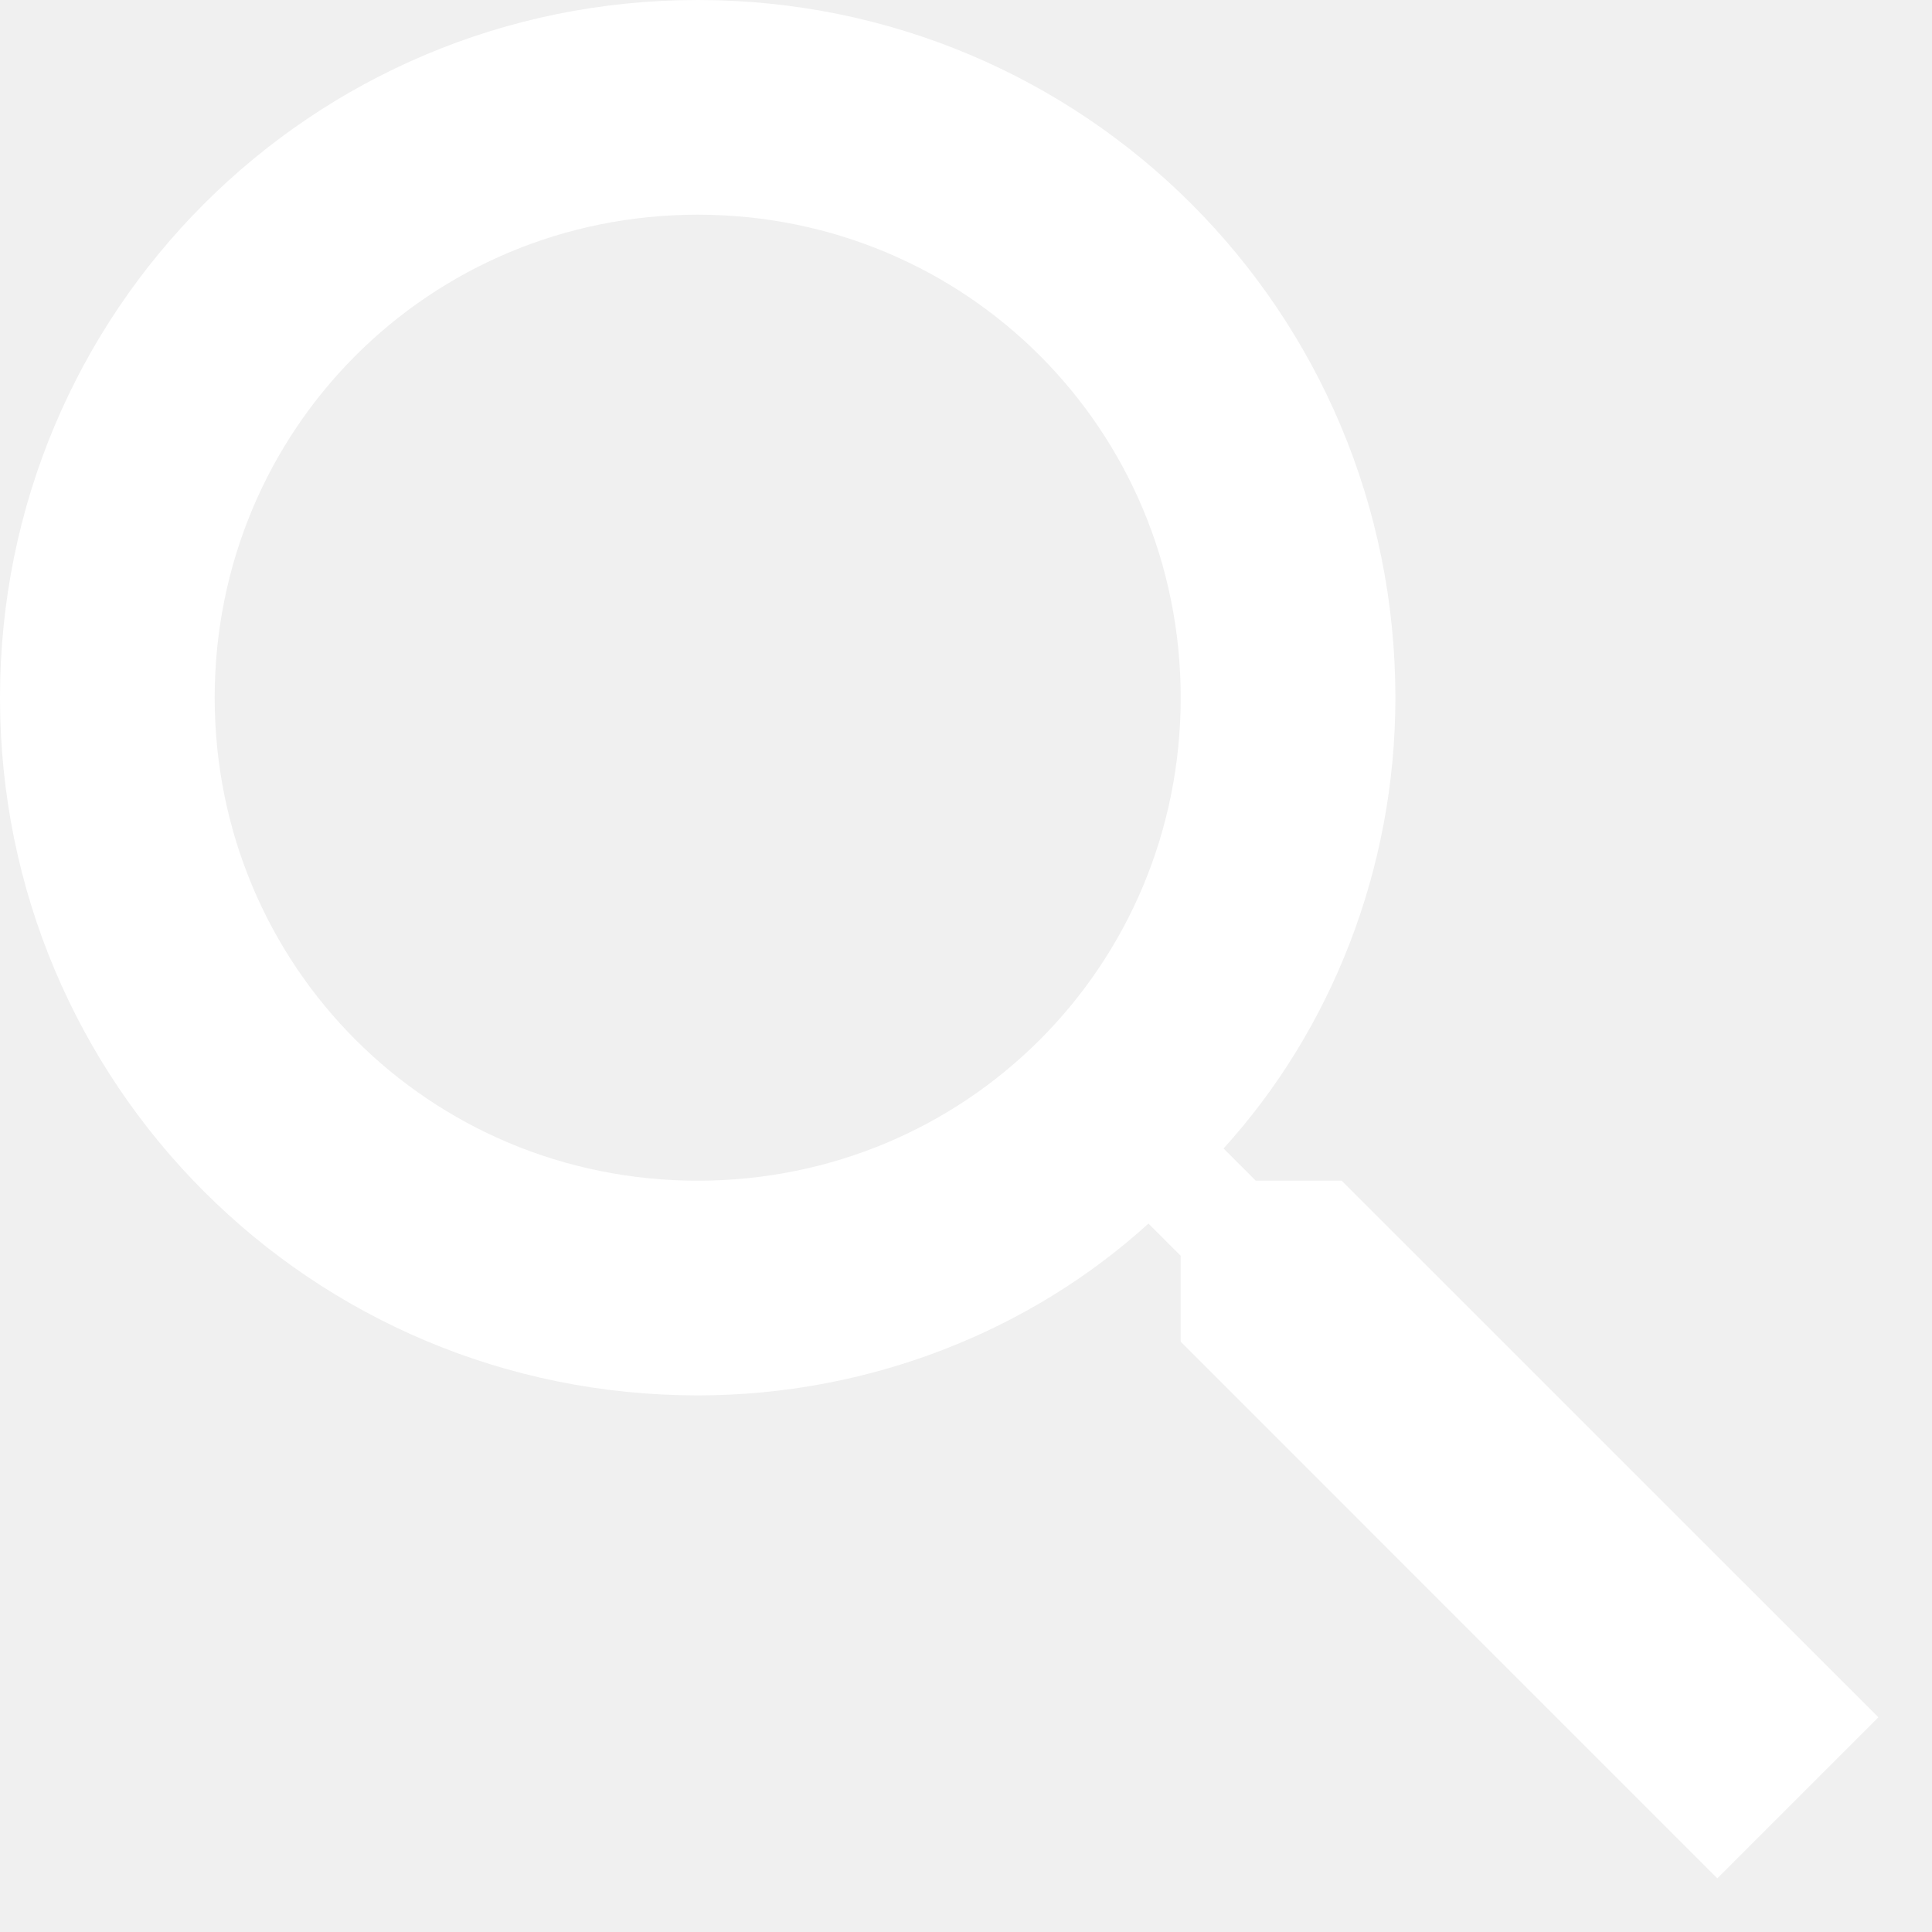
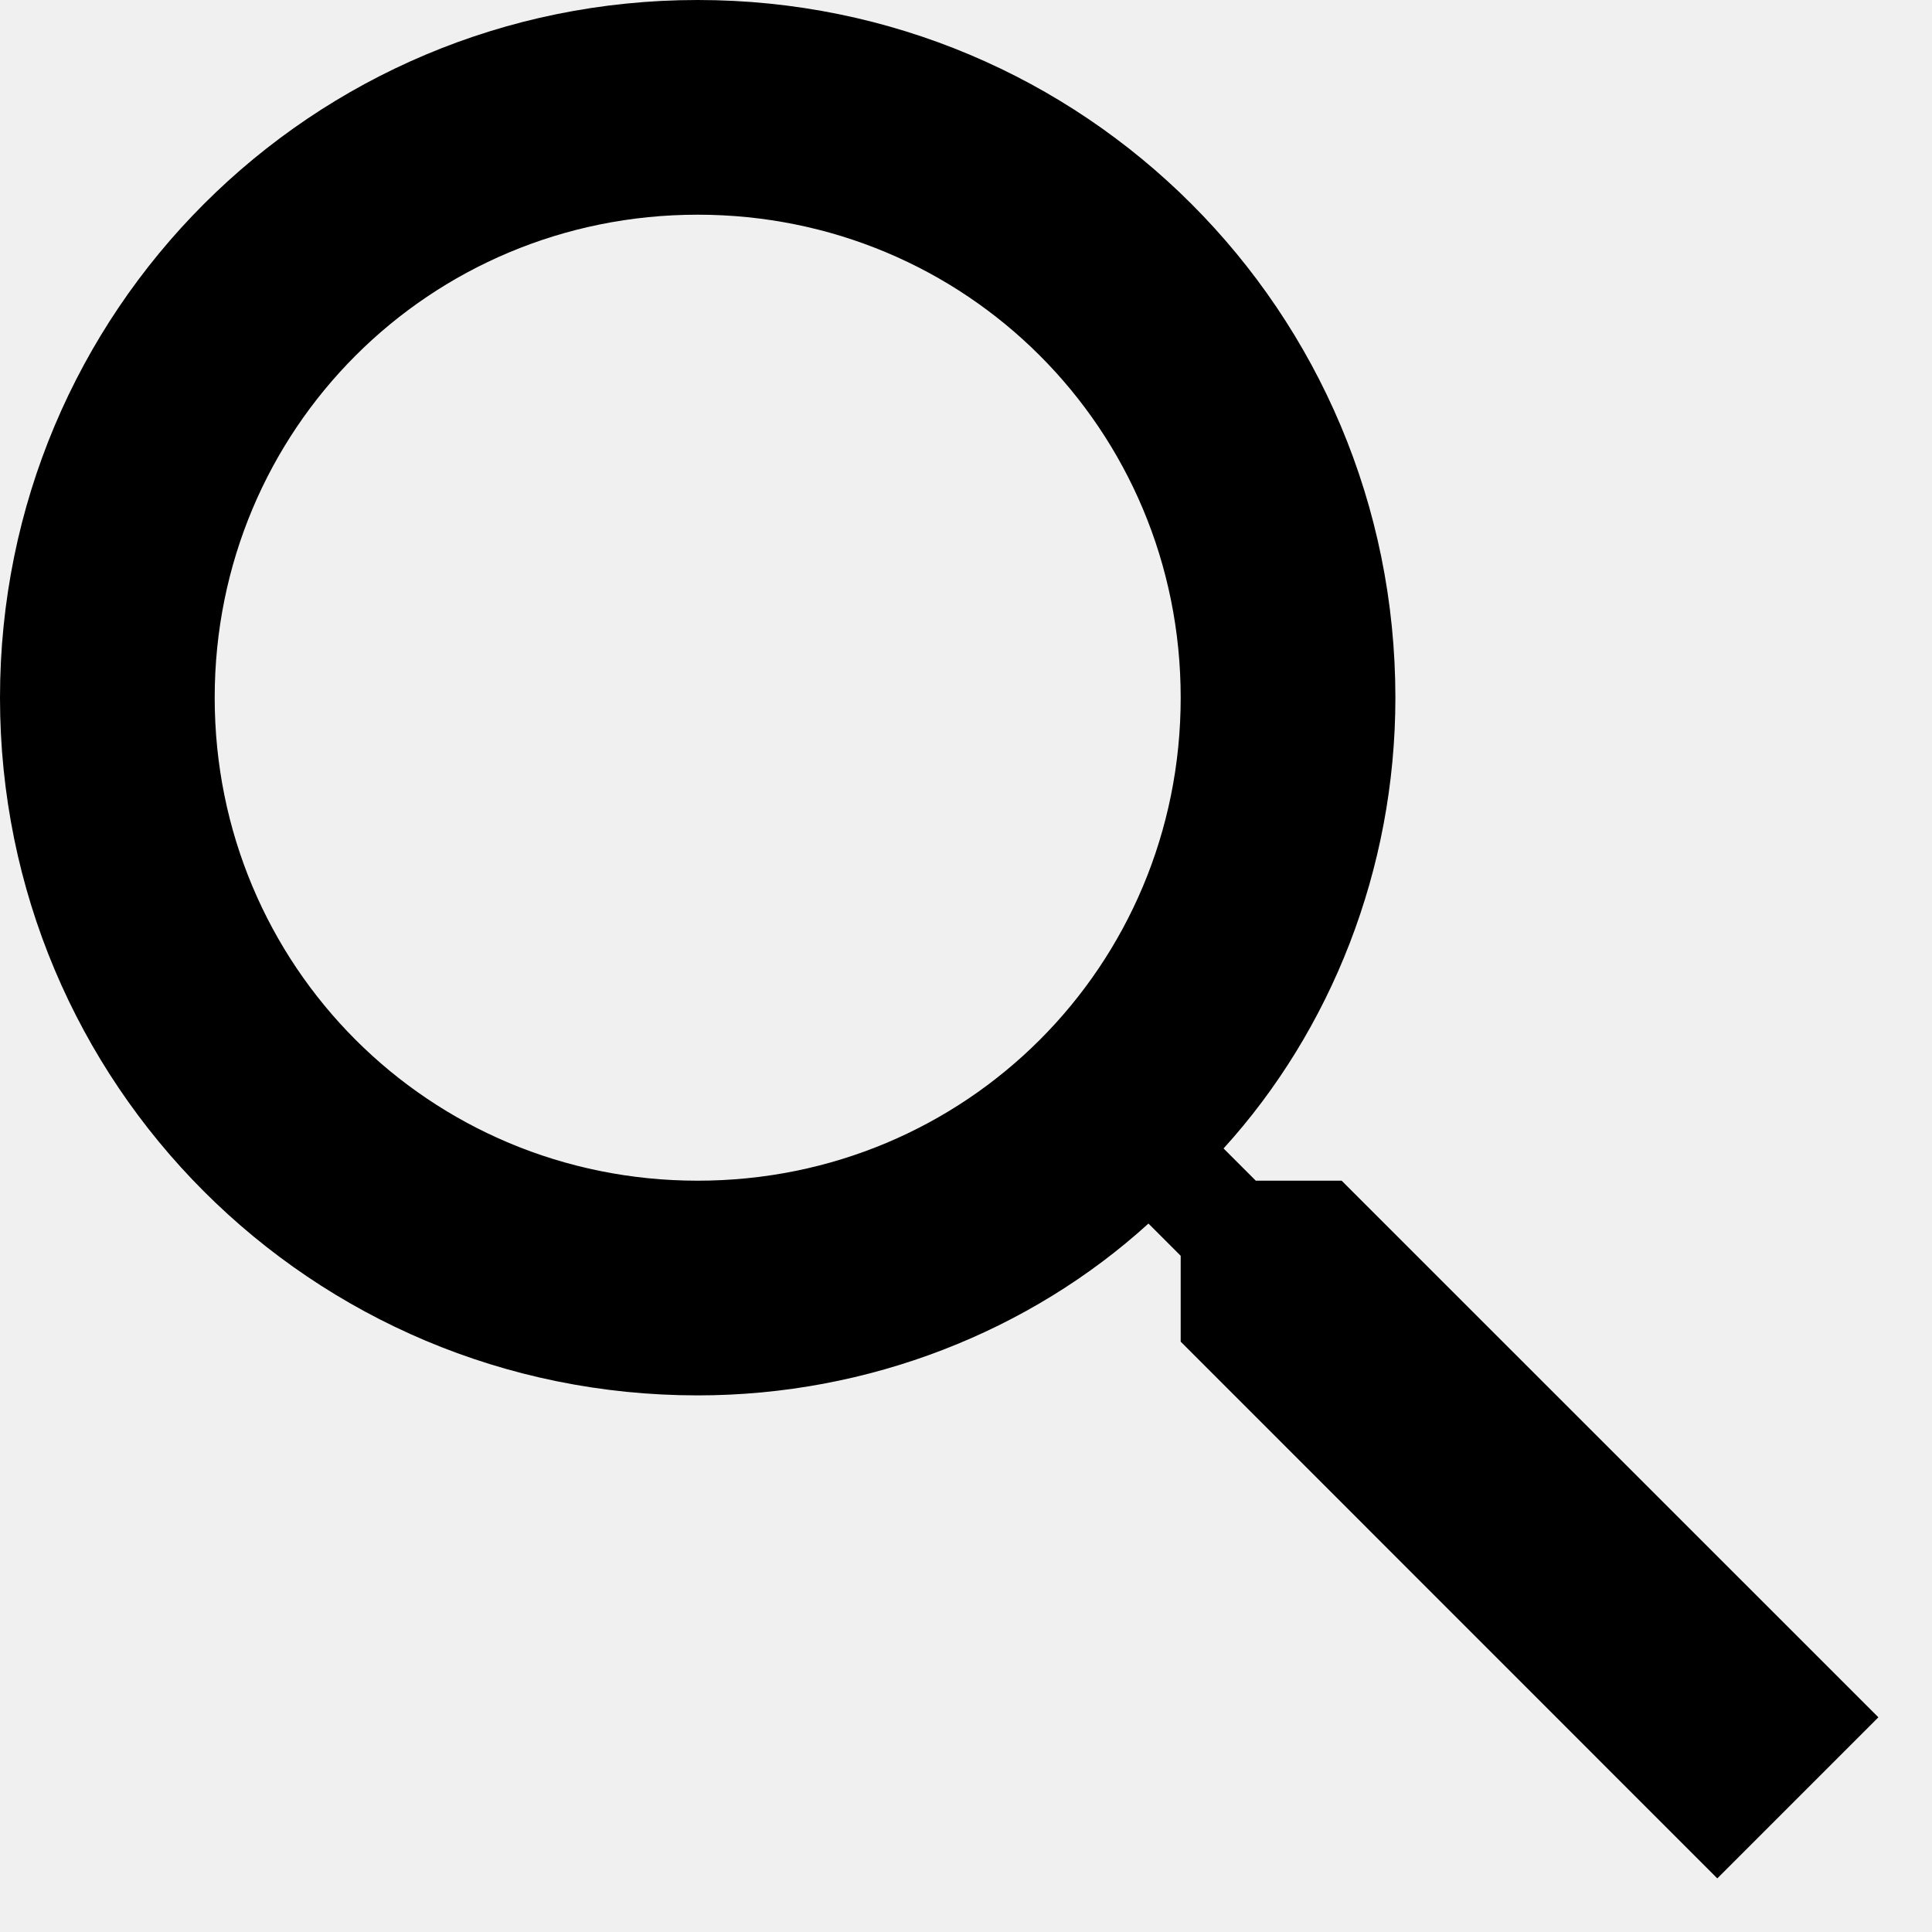
<svg xmlns="http://www.w3.org/2000/svg" width="16" height="16" viewBox="0 0 16 16" fill="none">
-   <path fill-rule="evenodd" clip-rule="evenodd" d="M11.111 9.778H10.4L10.133 9.511C11.022 8.533 11.556 7.2 11.556 5.778C11.556 2.578 8.978 0 5.778 0C2.578 0 0 2.578 0 5.778C0 8.978 2.578 11.556 5.778 11.556C7.2 11.556 8.533 11.022 9.511 10.133L9.778 10.4V11.111L14.222 15.556L15.556 14.222L11.111 9.778ZM5.778 9.778C3.556 9.778 1.778 8 1.778 5.778C1.778 3.556 3.556 1.778 5.778 1.778C8 1.778 9.778 3.556 9.778 5.778C9.778 8 8 9.778 5.778 9.778Z" fill="white" />
+   <path fill-rule="evenodd" clip-rule="evenodd" d="M11.111 9.778H10.4L10.133 9.511C11.022 8.533 11.556 7.2 11.556 5.778C11.556 2.578 8.978 0 5.778 0C2.578 0 0 2.578 0 5.778C0 8.978 2.578 11.556 5.778 11.556C7.2 11.556 8.533 11.022 9.511 10.133L9.778 10.4V11.111L14.222 15.556L15.556 14.222L11.111 9.778ZM5.778 9.778C3.556 9.778 1.778 8 1.778 5.778C1.778 3.556 3.556 1.778 5.778 1.778C8 1.778 9.778 3.556 9.778 5.778C9.778 8 8 9.778 5.778 9.778Z" fill="currentColor" />
</svg>
